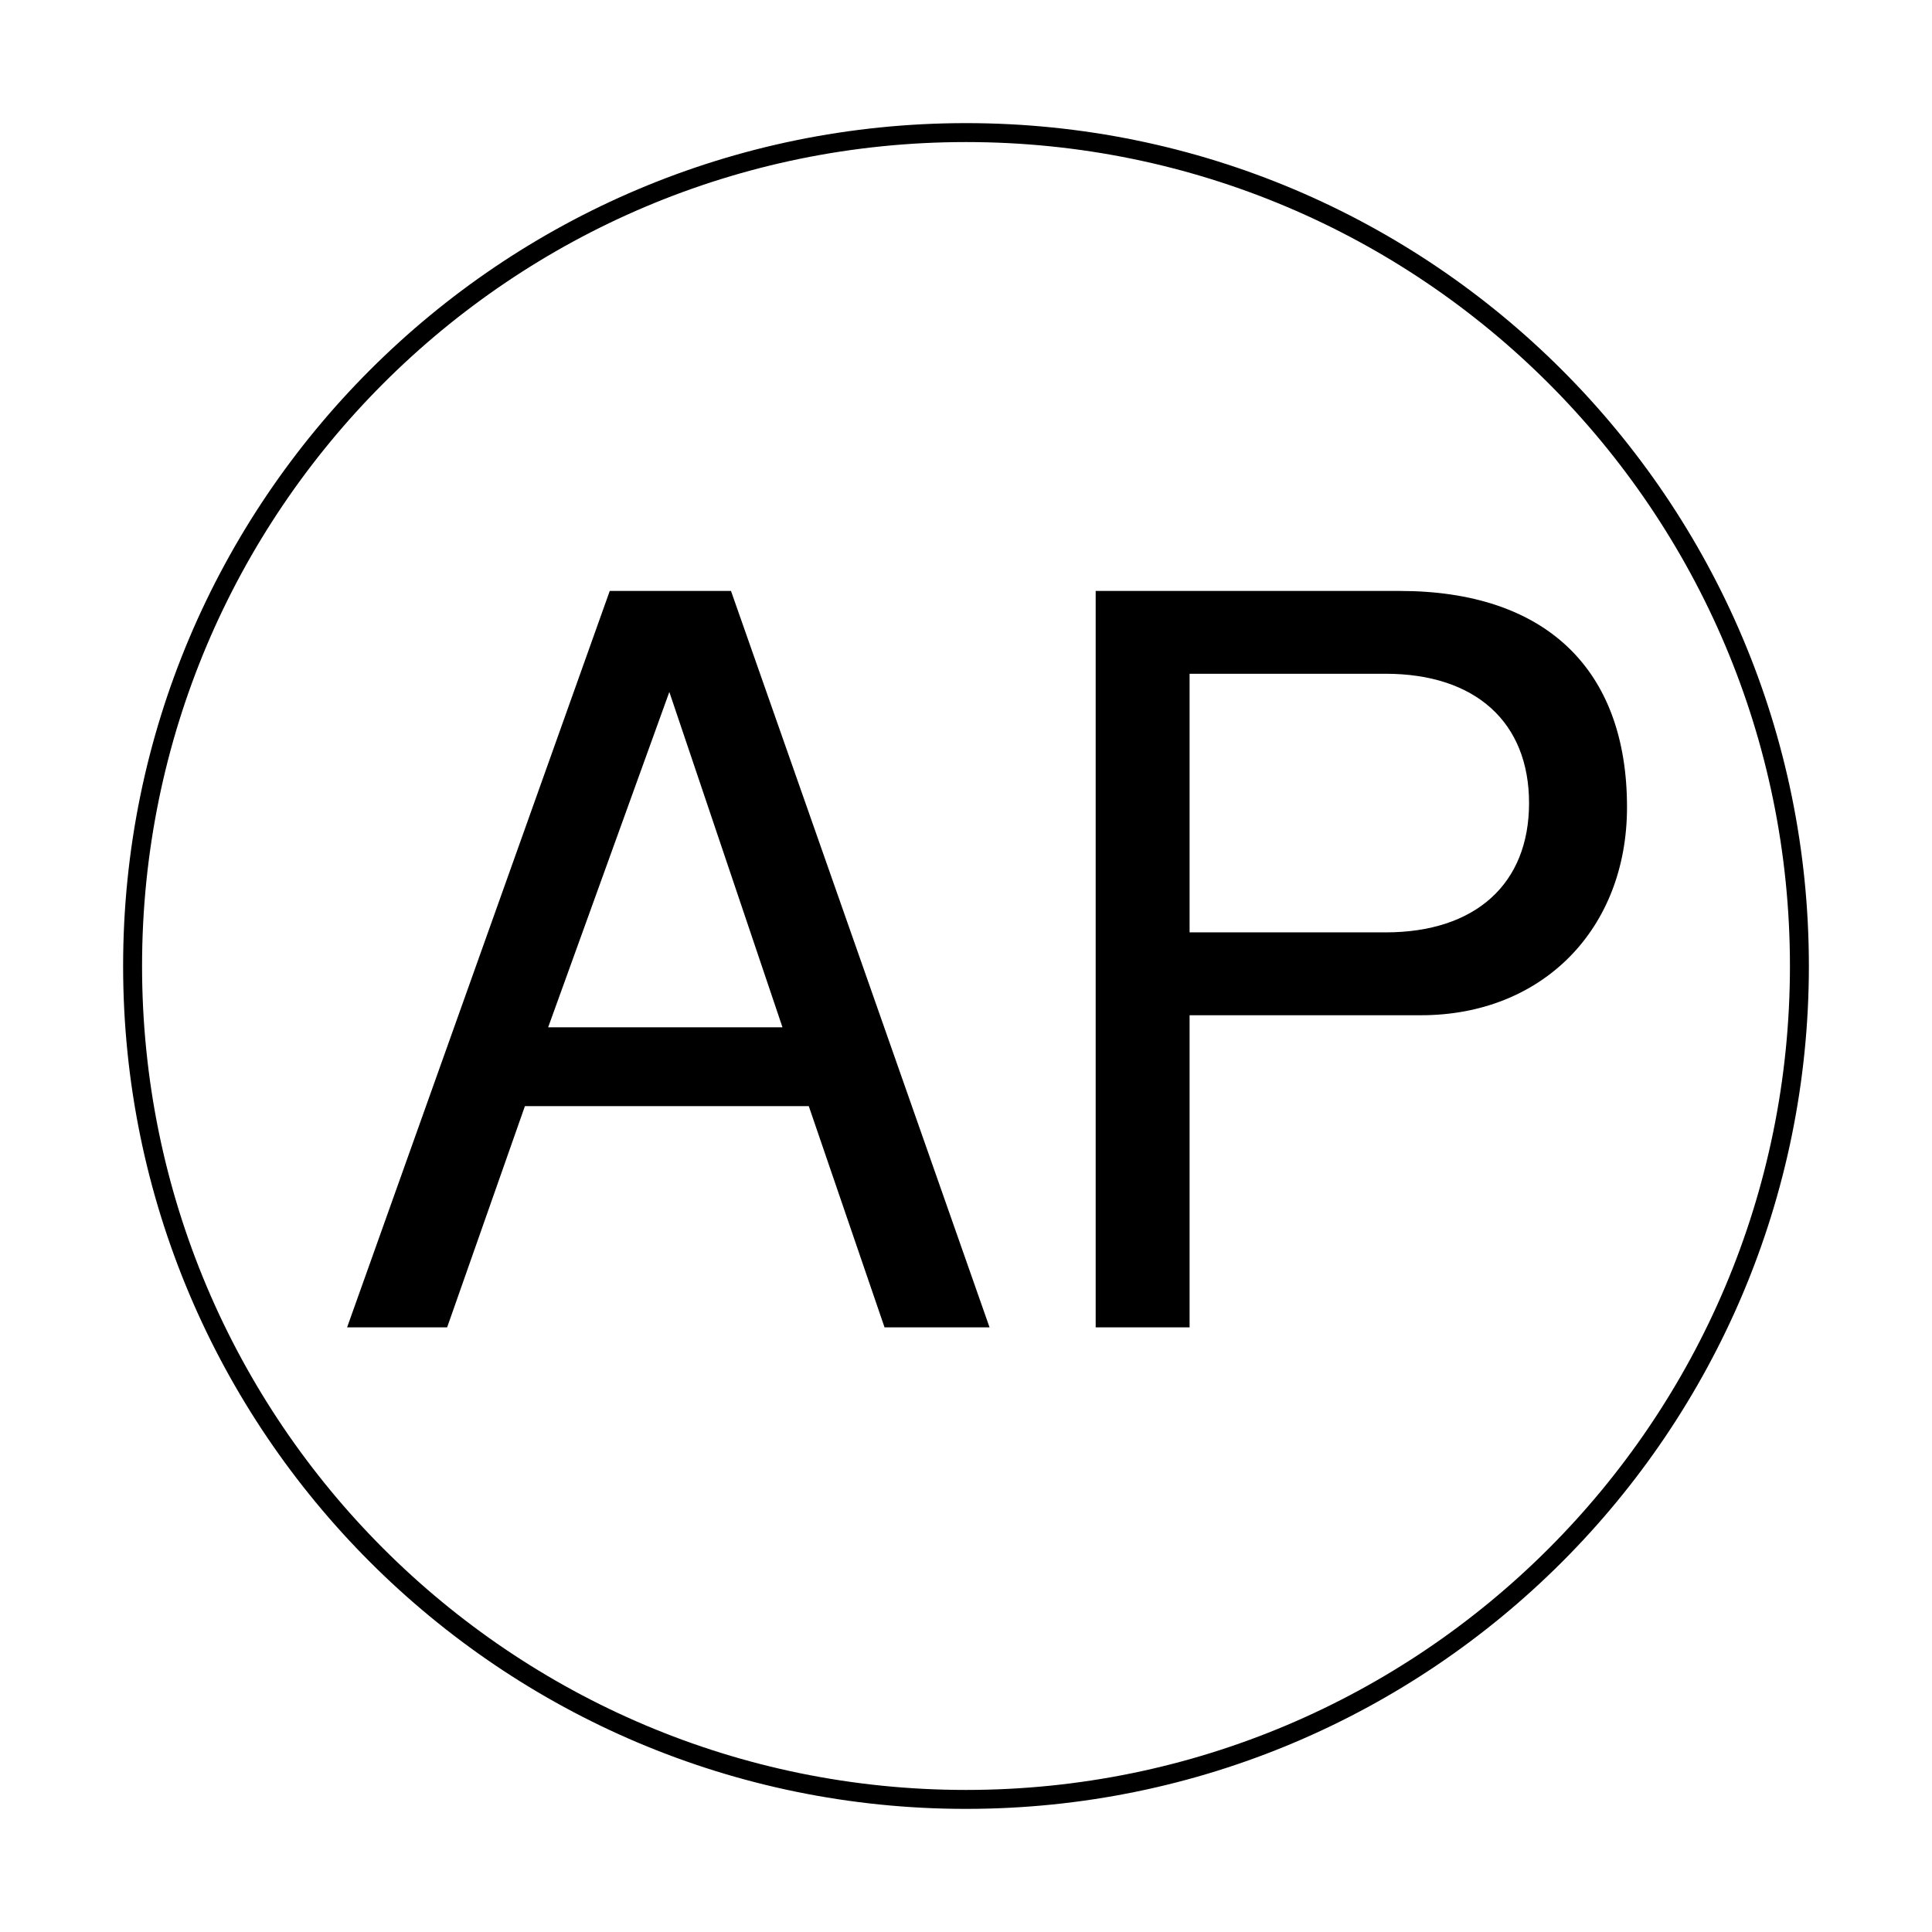
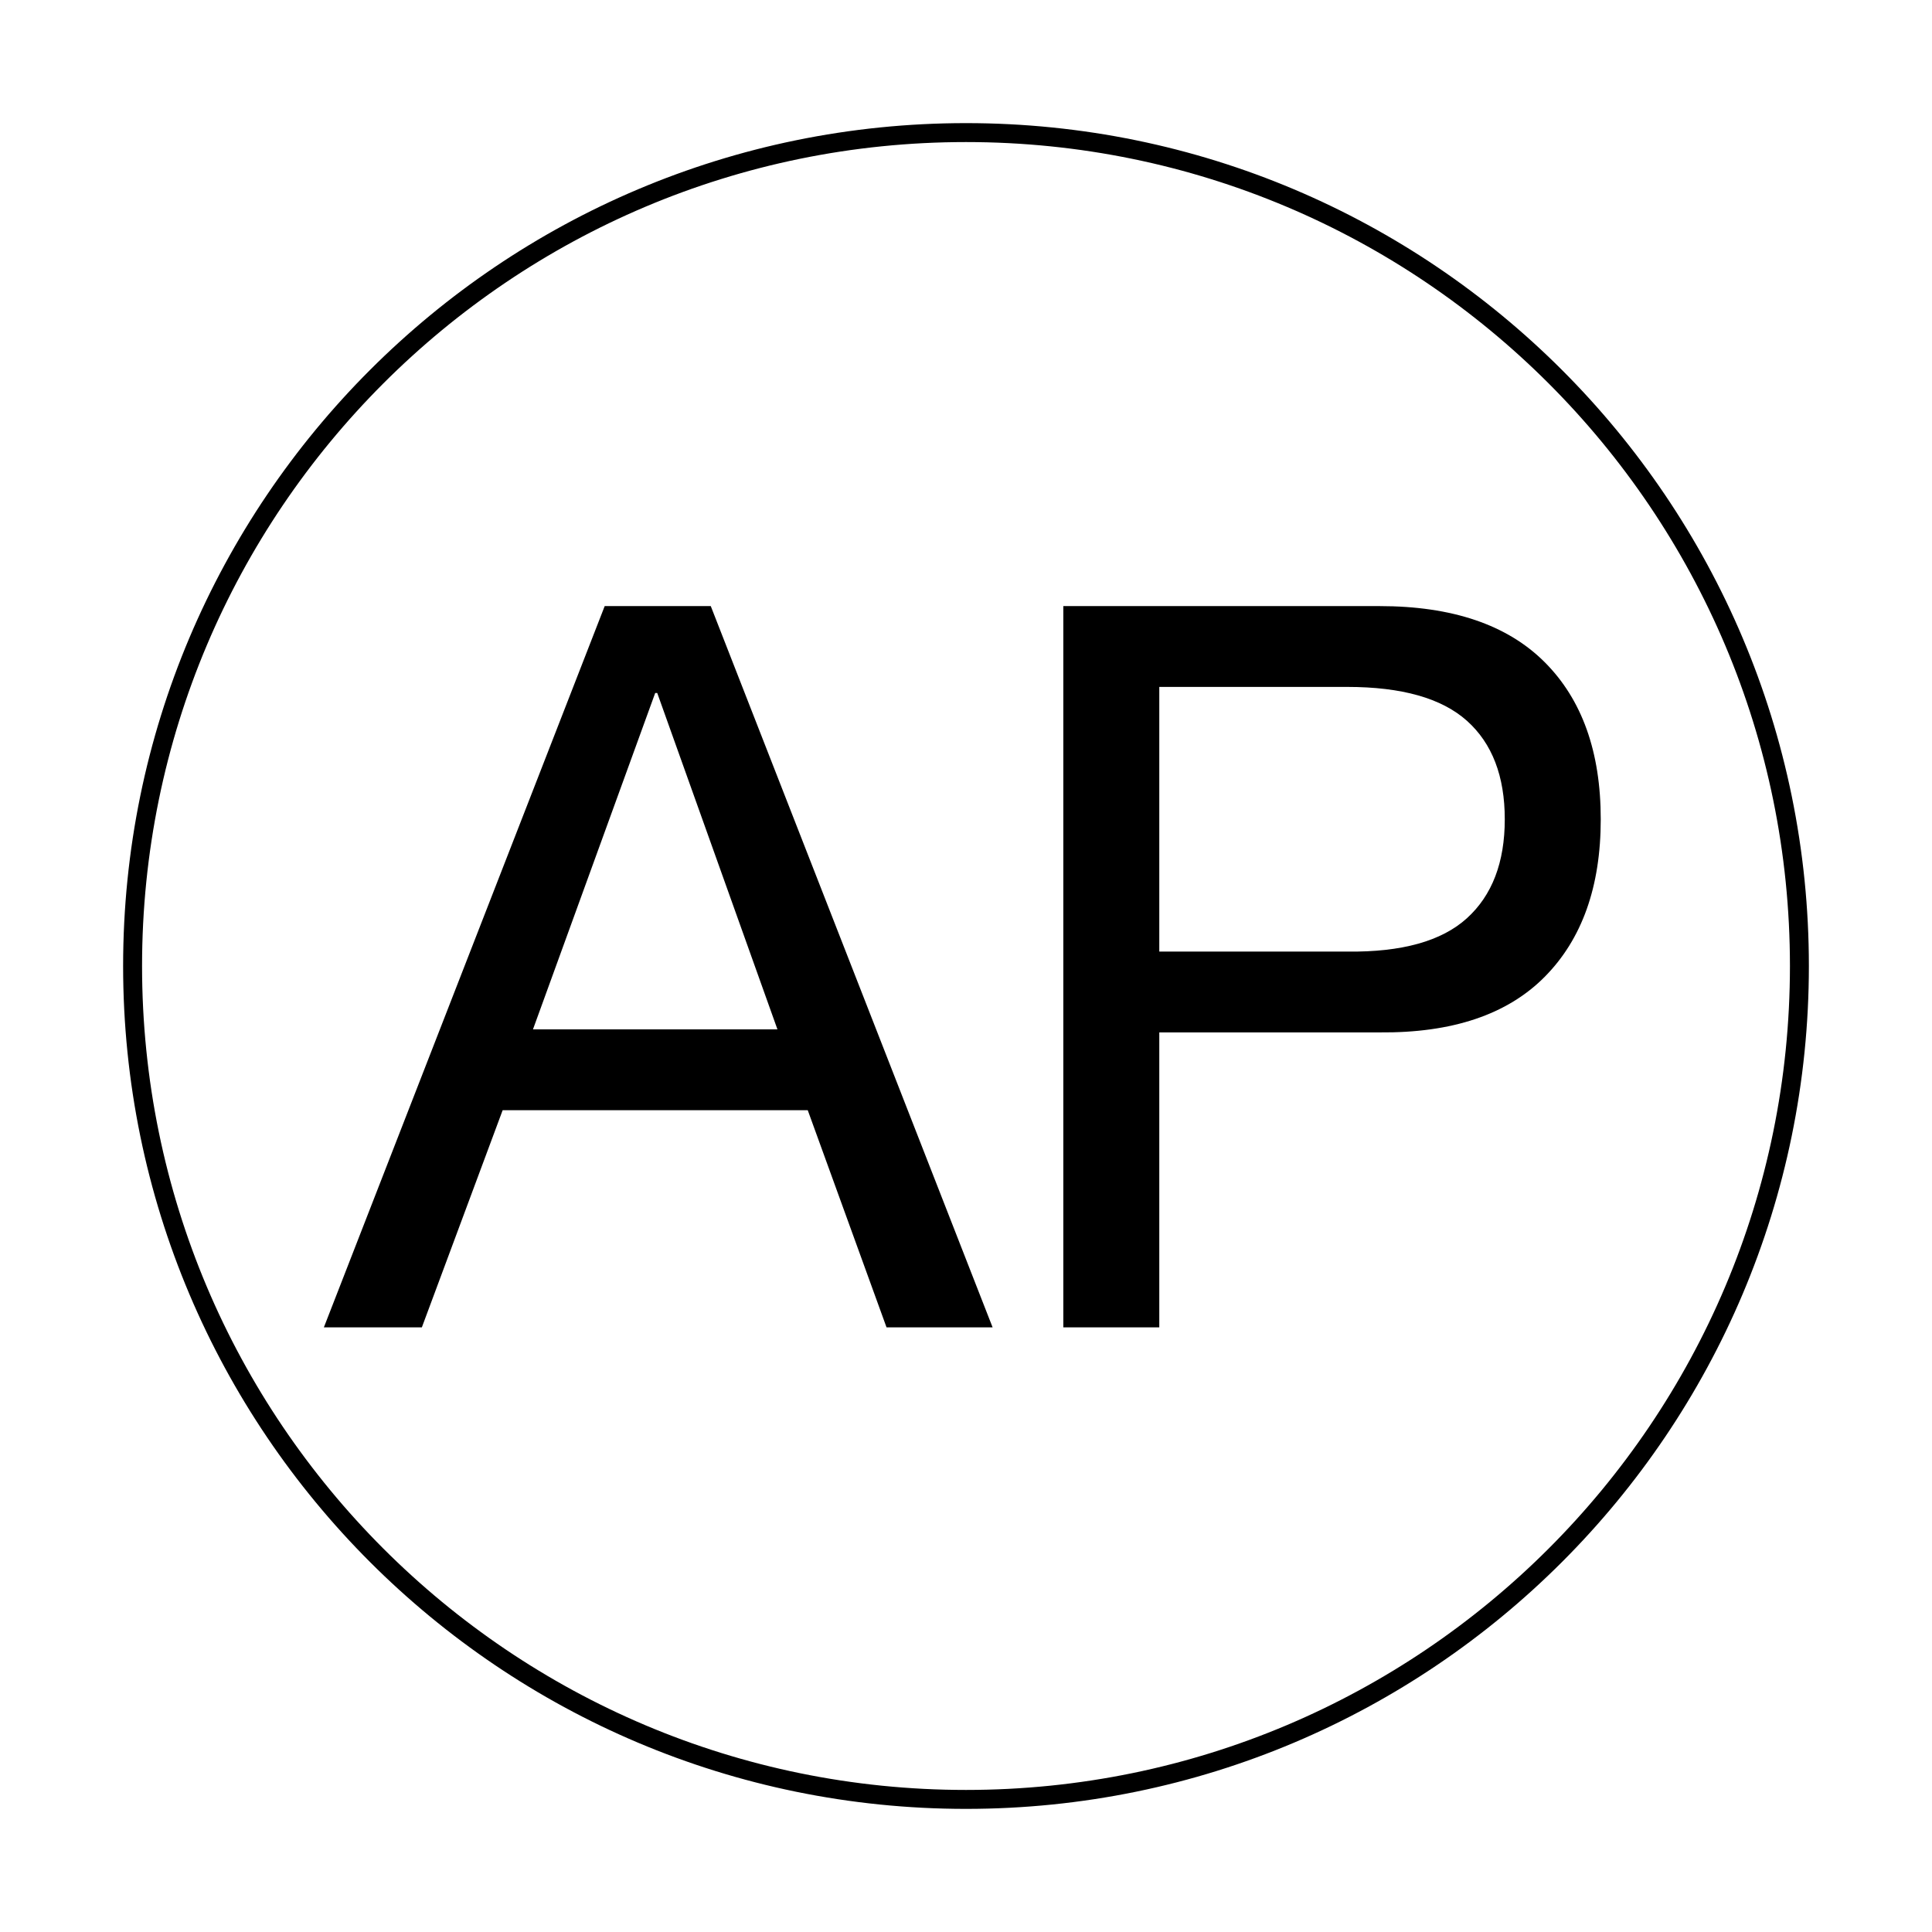
<svg xmlns="http://www.w3.org/2000/svg" version="1.1" id="Layer_1" x="0px" y="0px" width="612px" height="612px" viewBox="0 0 612 612" enable-background="new 0 0 612 612" xml:space="preserve">
-   <circle fill-rule="evenodd" clip-rule="evenodd" fill="none" stroke="#000000" stroke-width="6" stroke-miterlimit="10" cx="306" cy="306" r="264" />
-   <rect x="104.51" y="191.997" fill-rule="evenodd" clip-rule="evenodd" fill="none" width="415.57" height="317.587" />
-   <text transform="matrix(1 0 0 1 104.5103 420.4736)" font-family="'HelveticaNeue'" font-size="320">AP</text>
+   <circle fill="none" stroke="#000000" stroke-width="6" stroke-miterlimit="10" cx="306" cy="306" r="264" />
+   <rect x="104.51" y="191.997" fill="none" width="415.57" height="317.587" />
+   <g enable-background="new    ">
+     <path d="M225.15,191.993l89.279,228.48h-33.6l-24.96-68.8h-96.64l-25.6,68.8h-31.04l88.96-228.48H225.15z M246.27,326.073   l-38.08-106.56h-0.64l-38.72,106.56H246.27z" />
+     <path d="M436.988,191.993c23.041,0,40.48,5.921,52.32,17.761s17.76,28.43,17.76,49.76c0,21.335-5.92,37.975-17.76,49.92   c-11.84,11.95-29.279,17.815-52.32,17.6h-69.76v93.44h-30.4v-228.48H436.988z M426.748,301.434   c17.281,0.215,29.92-3.305,37.92-10.56c8-7.25,12-17.705,12-31.36c0-13.65-4-24.05-12-31.2c-8-7.145-20.639-10.72-37.92-10.72   h-59.52v83.84H426.748z" />
+   </g>
</svg>
